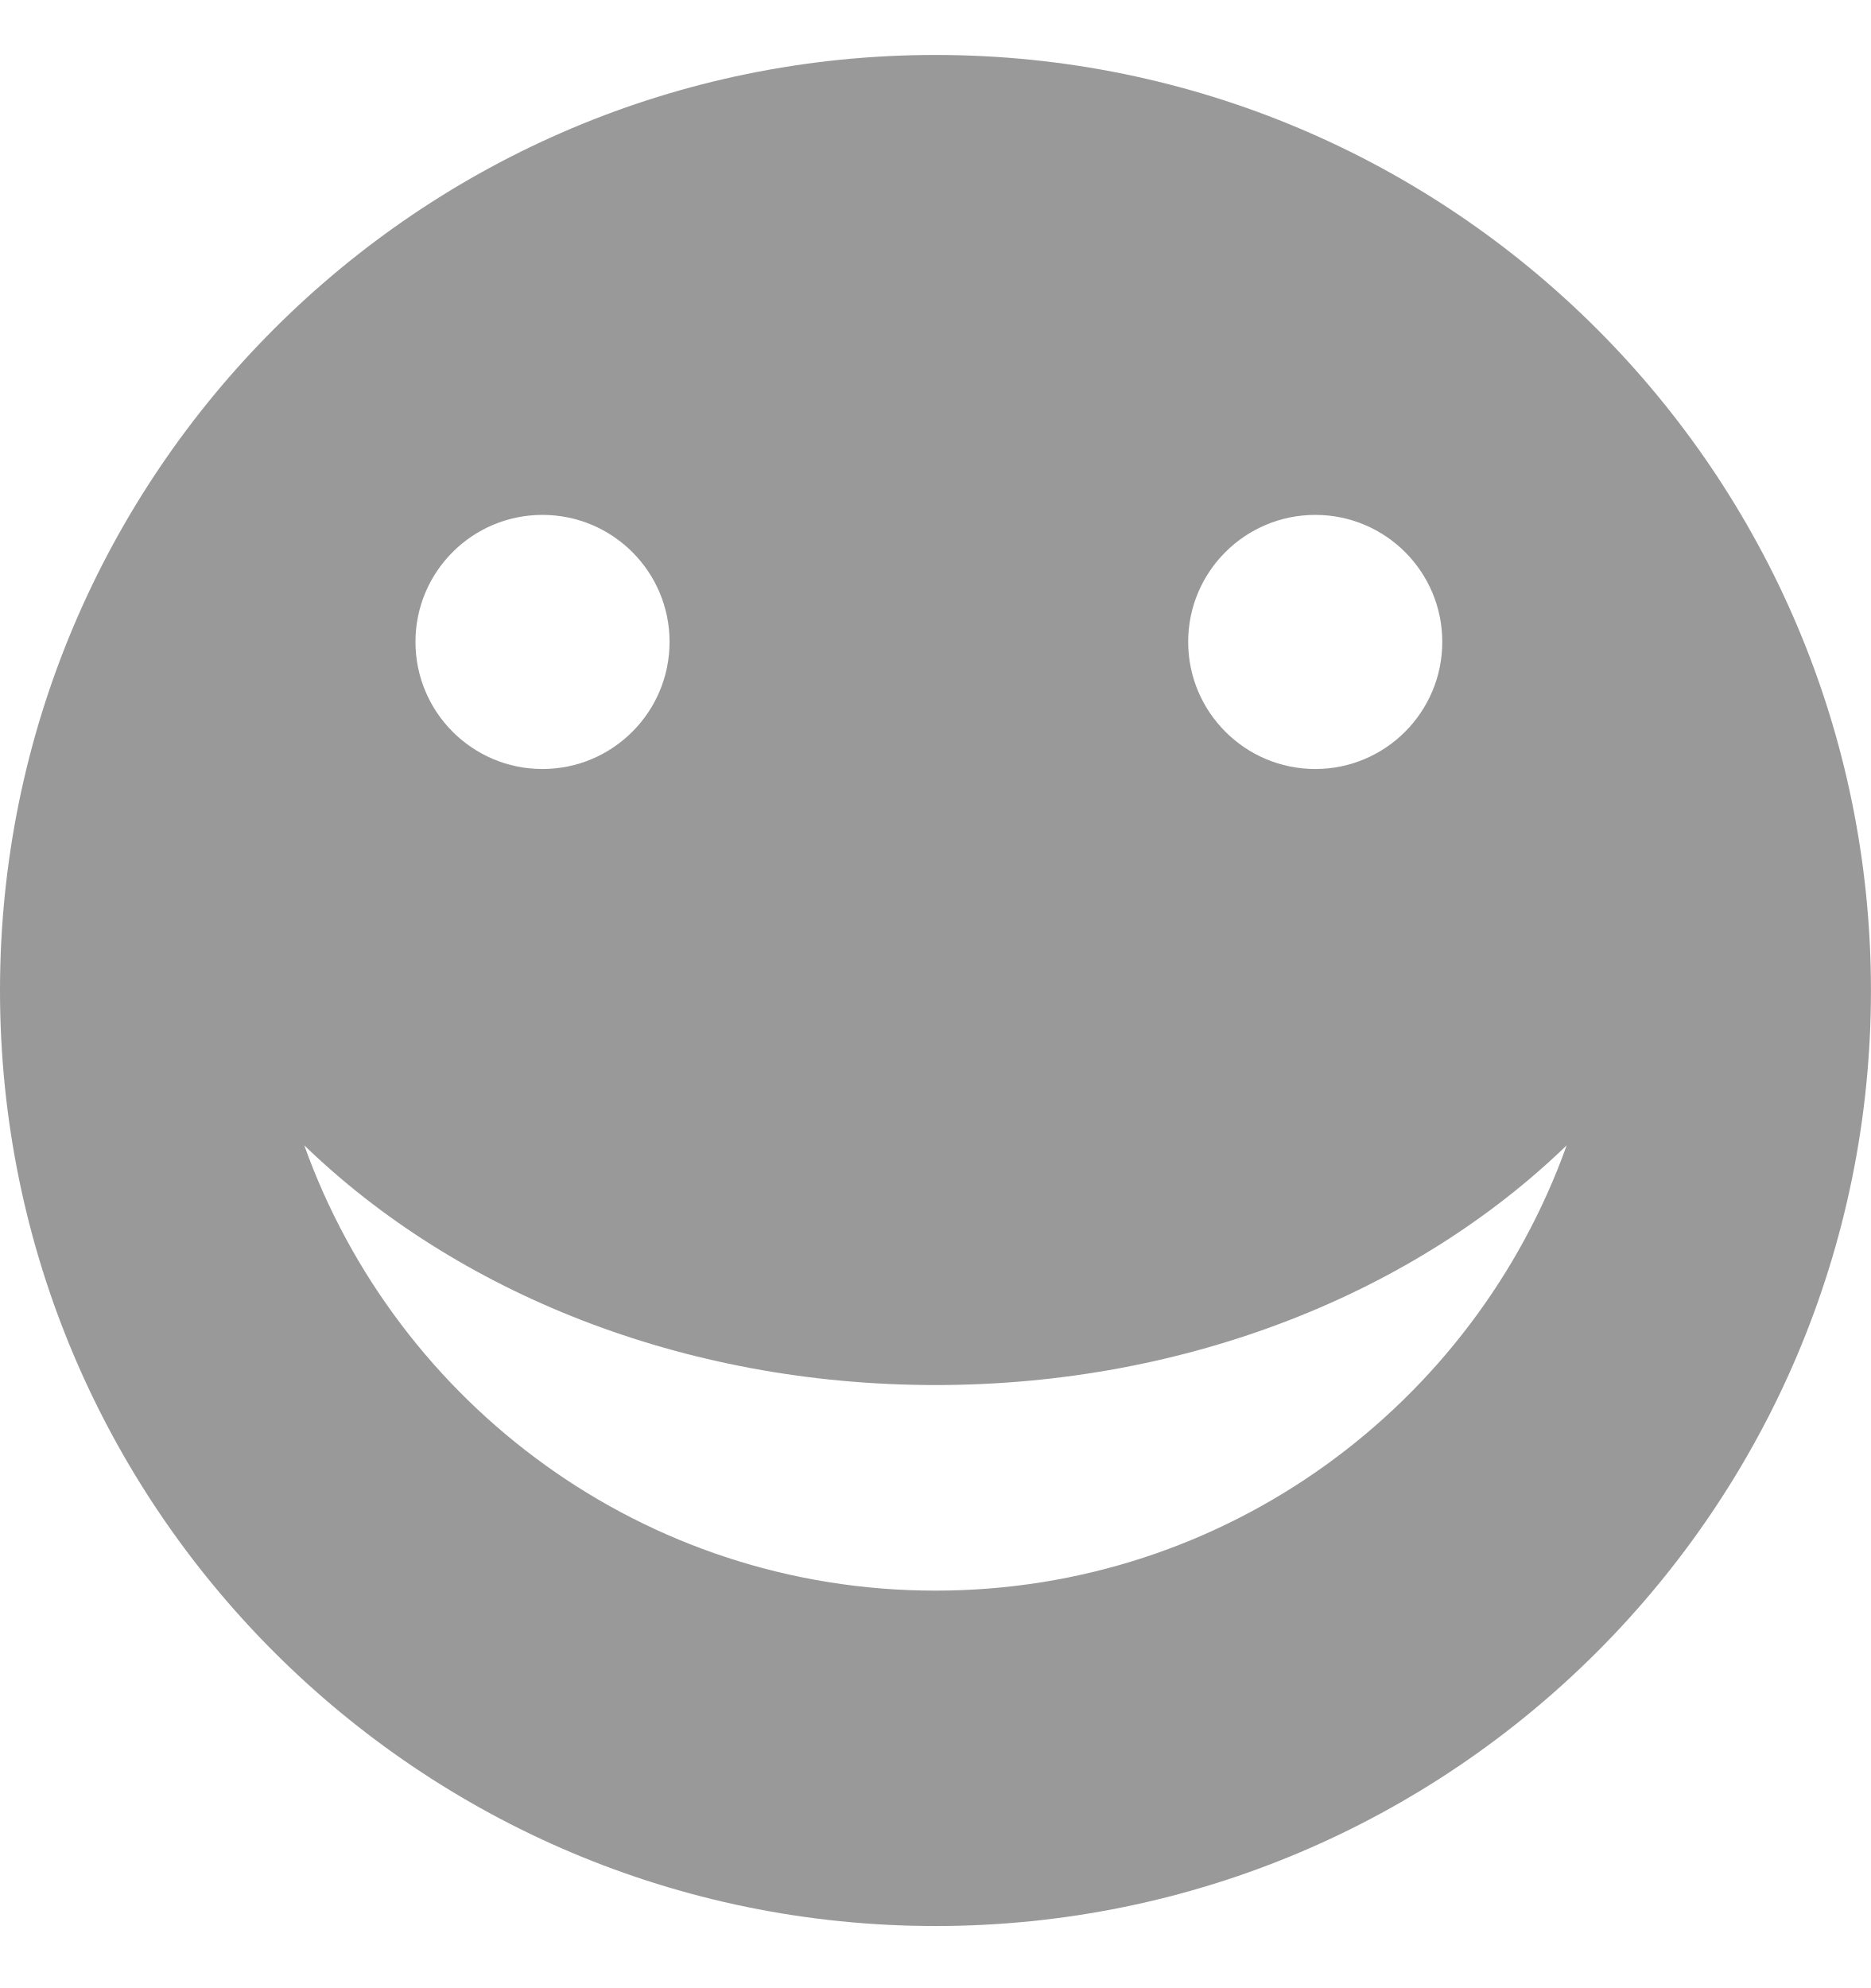
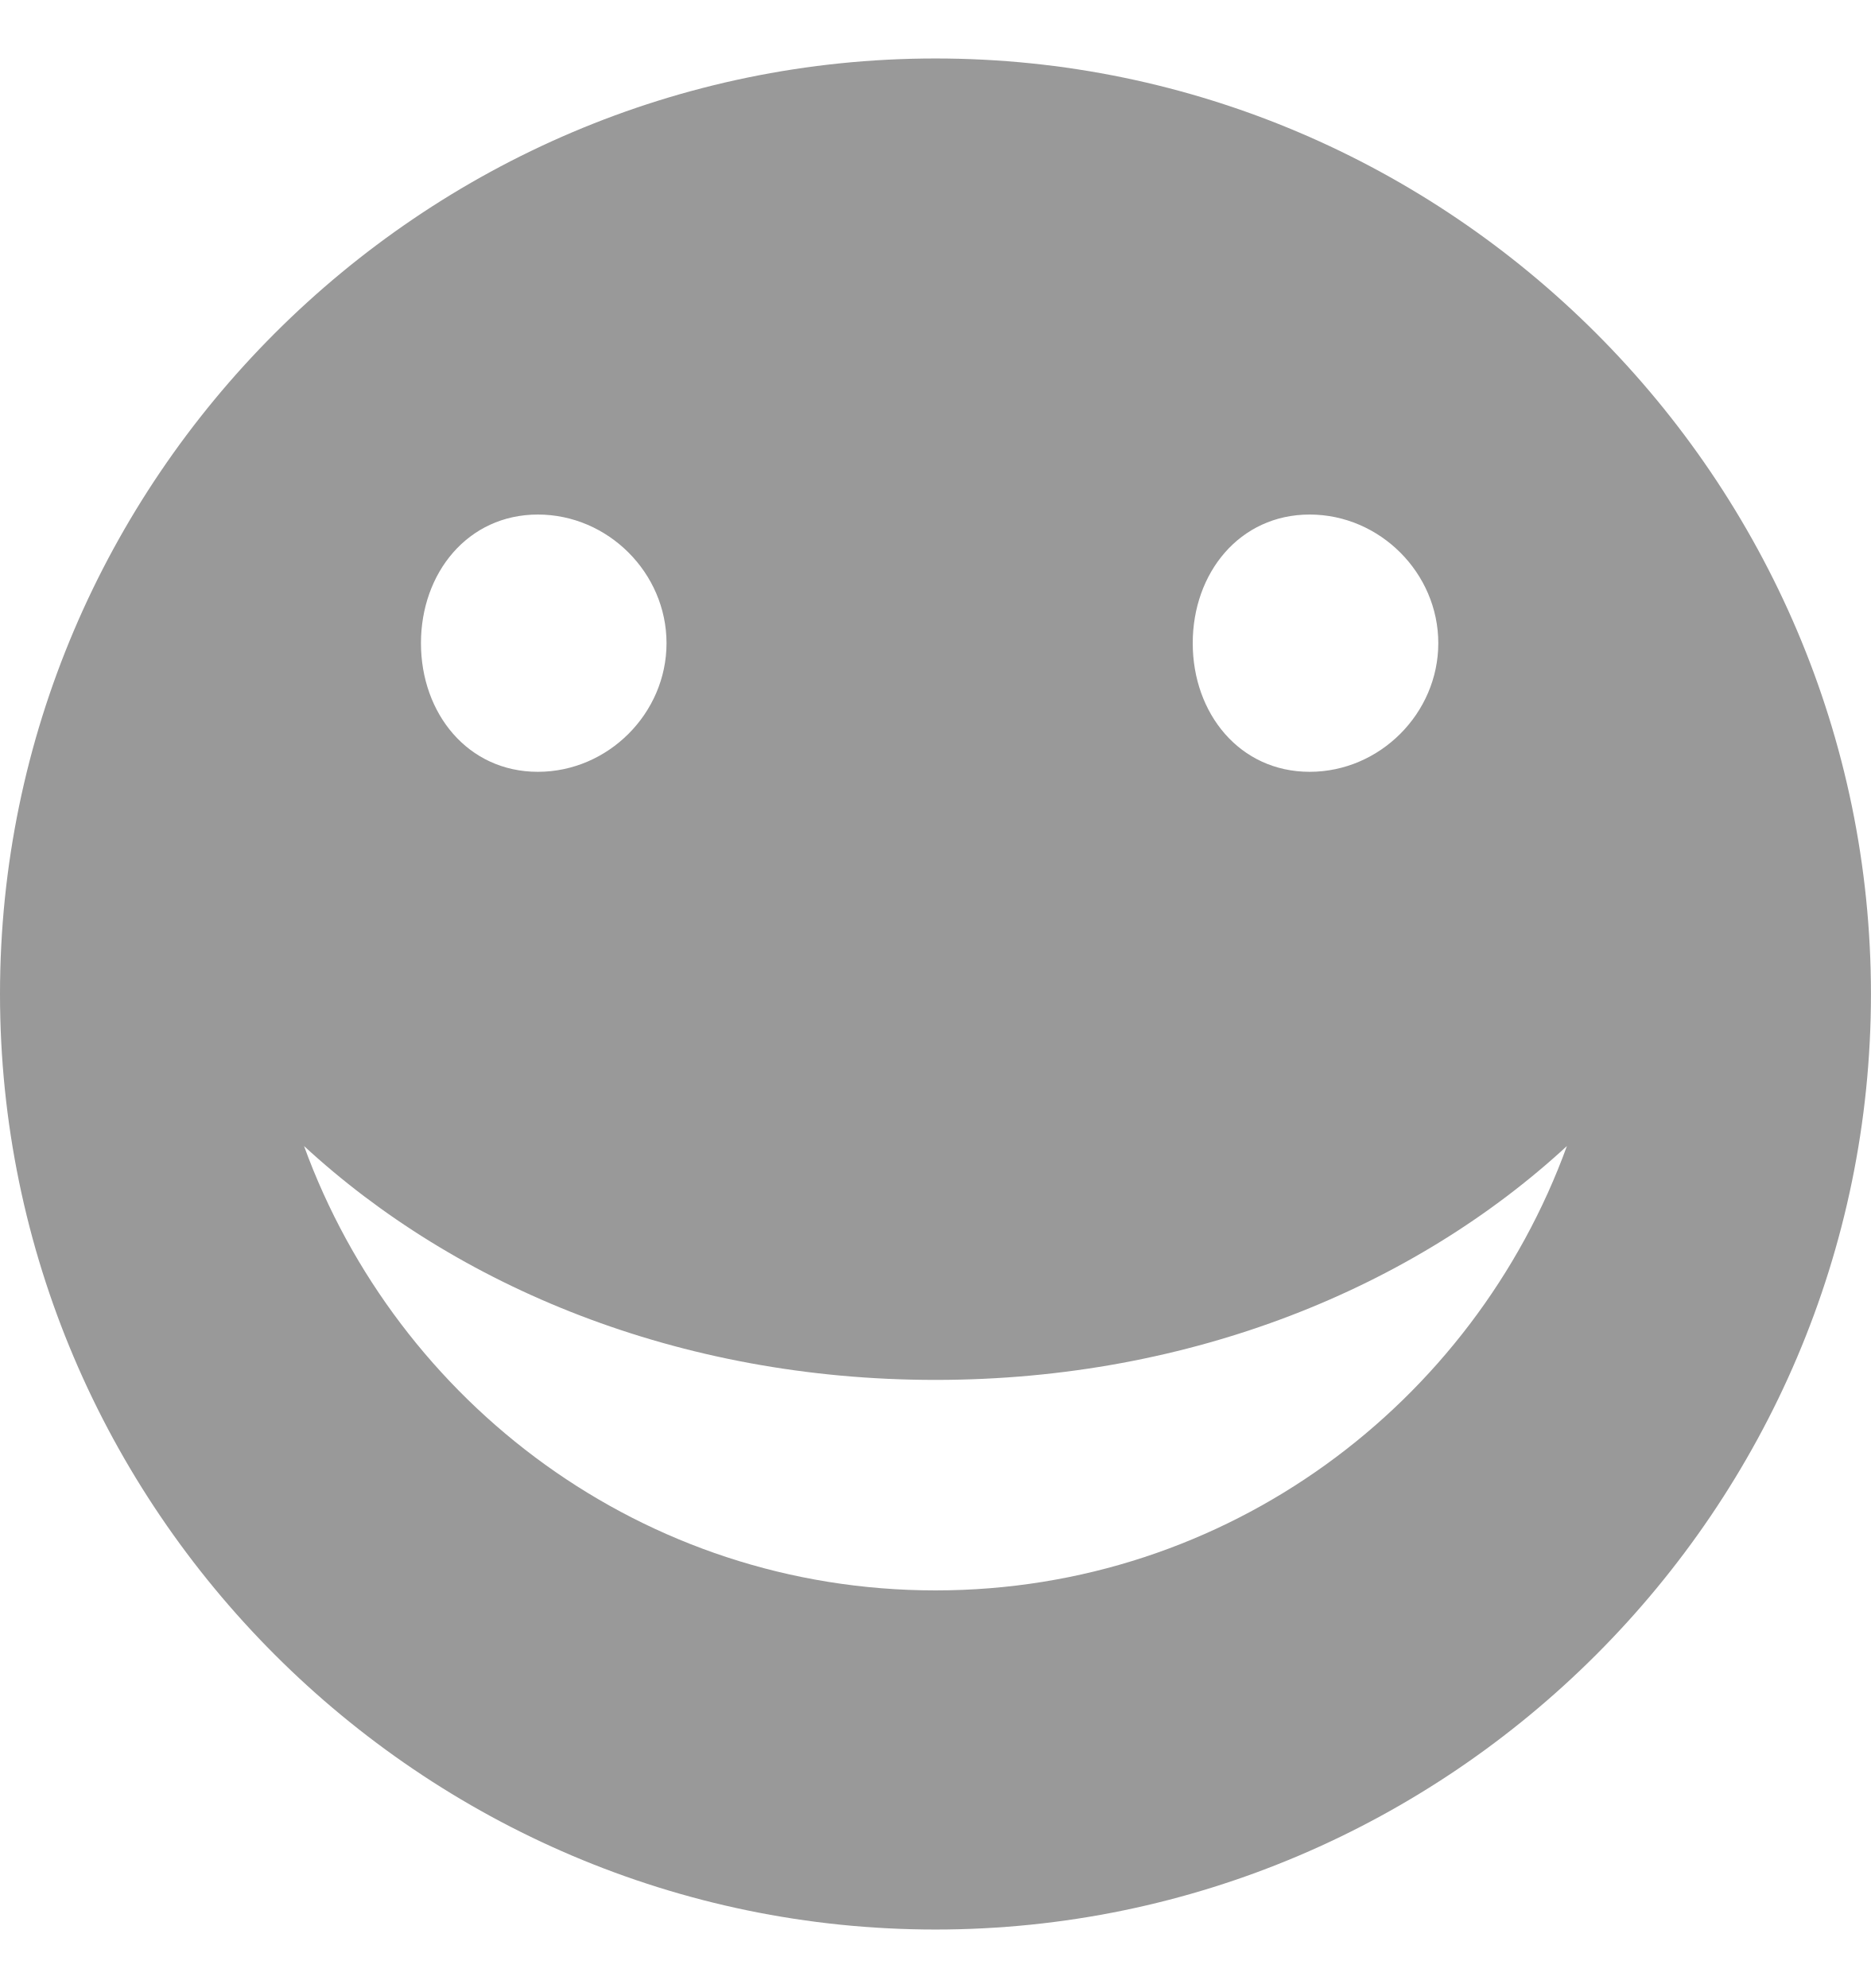
- <svg xmlns="http://www.w3.org/2000/svg" width="16px" height="17px" viewBox="0 0 16 17" version="1.1">
-   <defs />
-   <g id="Page-1" stroke="none" stroke-width="1" fill="none" fill-rule="evenodd">
-     <g id="-icons" transform="translate(-440, -669)" fill="#999999">
-       <g id="people" transform="translate(440, 669)">
-         <path d="M8,0.47 C3.582,0.47 0,4.052 0,8.47 C0,12.888 3.582,16.47 8,16.47 C12.418,16.47 16,12.888 16,8.47 C16,4.052 12.418,0.47 8,0.47 L8,0.47 Z M11.248,4.403 C11.848,4.403 12.334,4.889 12.334,5.489 C12.334,6.089 11.848,6.576 11.248,6.576 C10.648,6.576 10.161,6.089 10.161,5.489 C10.161,4.889 10.648,4.403 11.248,4.403 L11.248,4.403 Z M4.639,4.403 C5.239,4.403 5.726,4.889 5.726,5.489 C5.726,6.089 5.239,6.576 4.639,6.576 C4.039,6.576 3.553,6.089 3.553,5.489 C3.553,4.889 4.039,4.403 4.639,4.403 L4.639,4.403 Z M8,13.602 C5.509,13.602 3.395,12.012 2.602,9.794 C3.895,11.046 5.832,11.844 8,11.844 C10.168,11.844 12.105,11.046 13.398,9.794 C12.605,12.012 10.491,13.602 8,13.602 L8,13.602 Z" id="Fill-1" />
-       </g>
+ <svg xmlns="http://www.w3.org/2000/svg" width="16" height="17" viewBox="0 0 16 17">
+   <g fill="none">
+     <g fill="#999">
+       <path d="M8 0.5C3.6 0.5 0 4.1 0 8.5 0 12.9 3.6 16.5 8 16.5 12.4 16.5 16 12.9 16 8.5 16 4.1 12.4 0.5 8 0.5L8 0.5ZM11.2 4.4C11.8 4.4 12.3 4.9 12.3 5.5 12.3 6.1 11.8 6.6 11.2 6.6 10.6 6.6 10.2 6.1 10.2 5.5 10.2 4.9 10.6 4.4 11.2 4.4L11.2 4.4ZM4.6 4.4C5.2 4.4 5.7 4.9 5.7 5.5 5.7 6.1 5.2 6.6 4.6 6.6 4 6.6 3.6 6.1 3.6 5.5 3.6 4.9 4 4.4 4.6 4.4L4.6 4.4ZM8 13.6C5.5 13.6 3.4 12 2.6 9.8 3.9 11 5.8 11.8 8 11.8 10.2 11.8 12.1 11 13.4 9.8 12.6 12 10.5 13.6 8 13.6L8 13.6Z" />
    </g>
  </g>
</svg>
